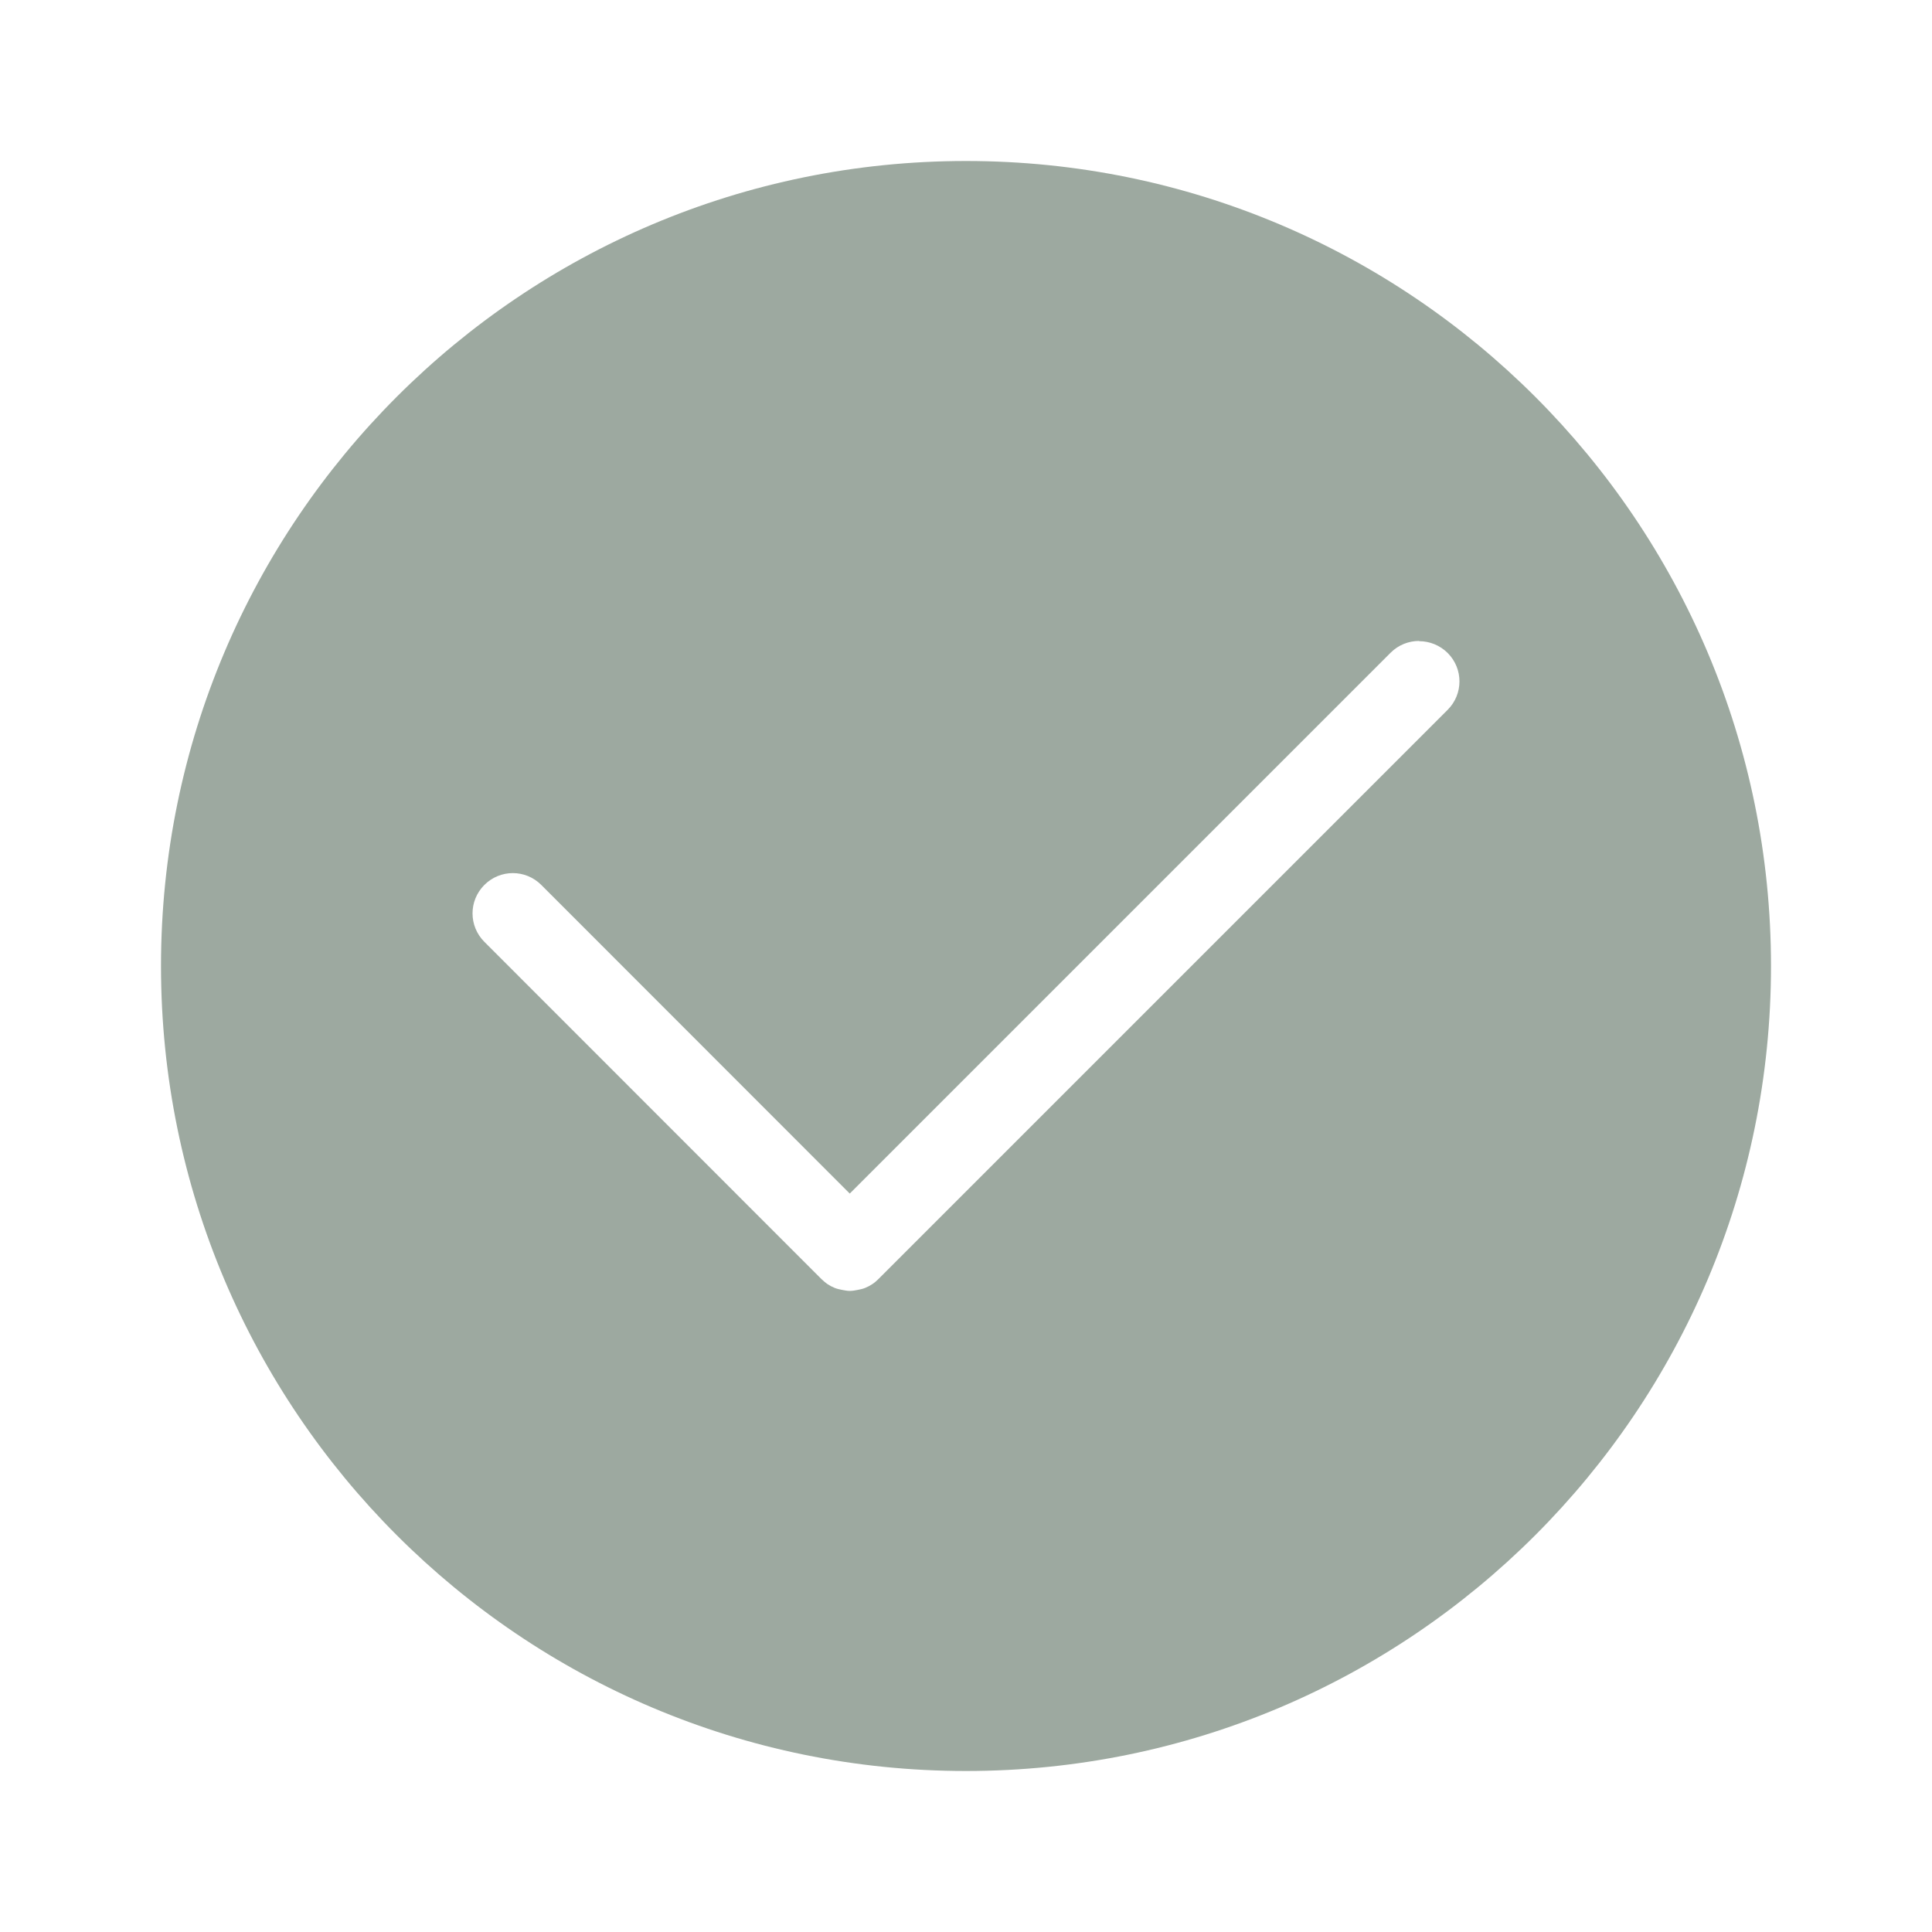
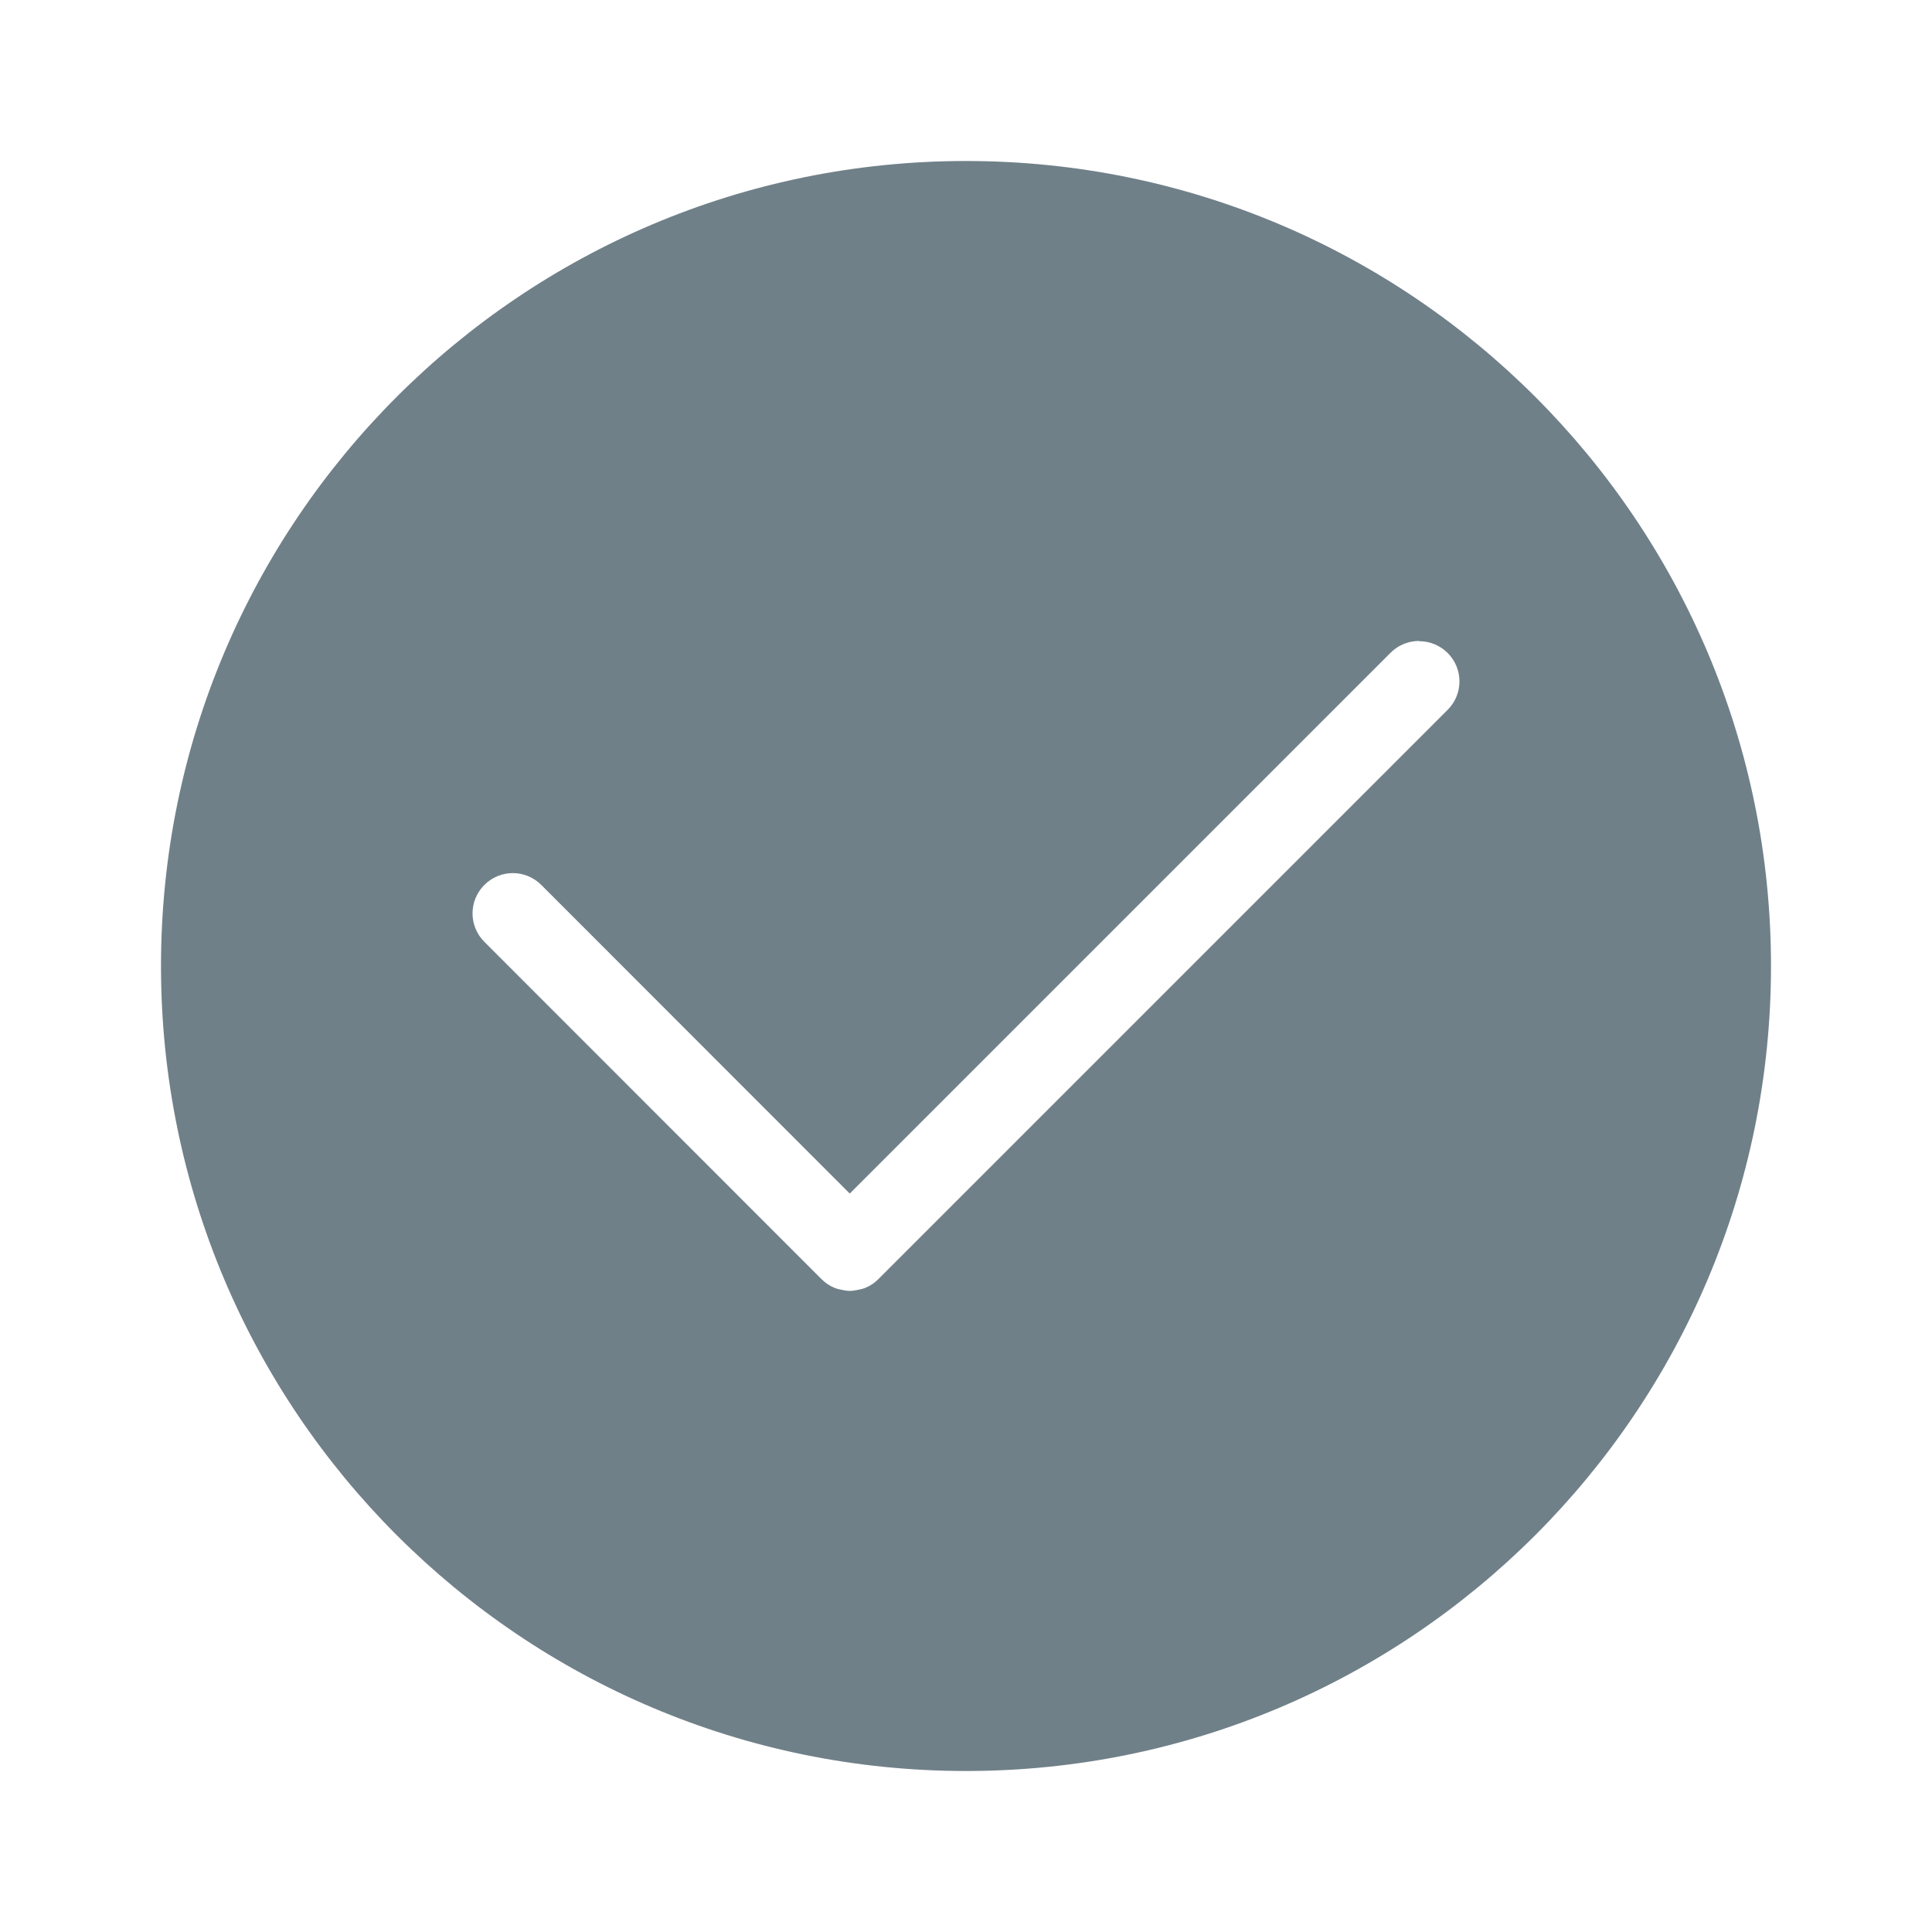
<svg xmlns="http://www.w3.org/2000/svg" width="24" height="24" version="1.1" viewBox="0 0 24 24">
-   <path d="m12 2a10 10 0 0 0-10 10 10 10 0 0 0 10 10 10 10 0 0 0 10-10 10 10 0 0 0-10-10zm5.629 5.963v0.002c0.128-4e-6 0.256 0.049 0.354 0.146 0.196 0.196 0.196 0.511 0 0.707l-7.072 7.072c-0.024 0.024-0.05 0.046-0.078 0.064-0.028 0.018-0.056 0.033-0.086 0.045-0.03 0.012-0.062 0.019-0.094 0.025-0.031 0.006-0.064 0.012-0.096 0.012-0.032 0-0.062-0.006-0.094-0.012-0.031-0.006-0.064-0.013-0.094-0.025-0.03-0.012-0.058-0.027-0.086-0.045-0.014-0.009-0.028-0.021-0.041-0.031-0.013-0.011-0.027-0.023-0.039-0.035l-4.186-4.188c-0.196-0.196-0.196-0.511 0-0.707 0.196-0.196 0.511-0.196 0.707 0l3.832 3.834 6.719-6.719c0.098-0.098 0.226-0.146 0.354-0.146z" fill="#9DA9A0" />
+   <path d="m12 2a10 10 0 0 0-10 10 10 10 0 0 0 10 10 10 10 0 0 0 10-10 10 10 0 0 0-10-10zm5.629 5.963v0.002c0.128-4e-6 0.256 0.049 0.354 0.146 0.196 0.196 0.196 0.511 0 0.707l-7.072 7.072c-0.024 0.024-0.05 0.046-0.078 0.064-0.028 0.018-0.056 0.033-0.086 0.045-0.03 0.012-0.062 0.019-0.094 0.025-0.031 0.006-0.064 0.012-0.096 0.012-0.032 0-0.062-0.006-0.094-0.012-0.031-0.006-0.064-0.013-0.094-0.025-0.03-0.012-0.058-0.027-0.086-0.045-0.014-0.009-0.028-0.021-0.041-0.031-0.013-0.011-0.027-0.023-0.039-0.035l-4.186-4.188c-0.196-0.196-0.196-0.511 0-0.707 0.196-0.196 0.511-0.196 0.707 0l3.832 3.834 6.719-6.719c0.098-0.098 0.226-0.146 0.354-0.146z" fill="#708089" />
</svg>
